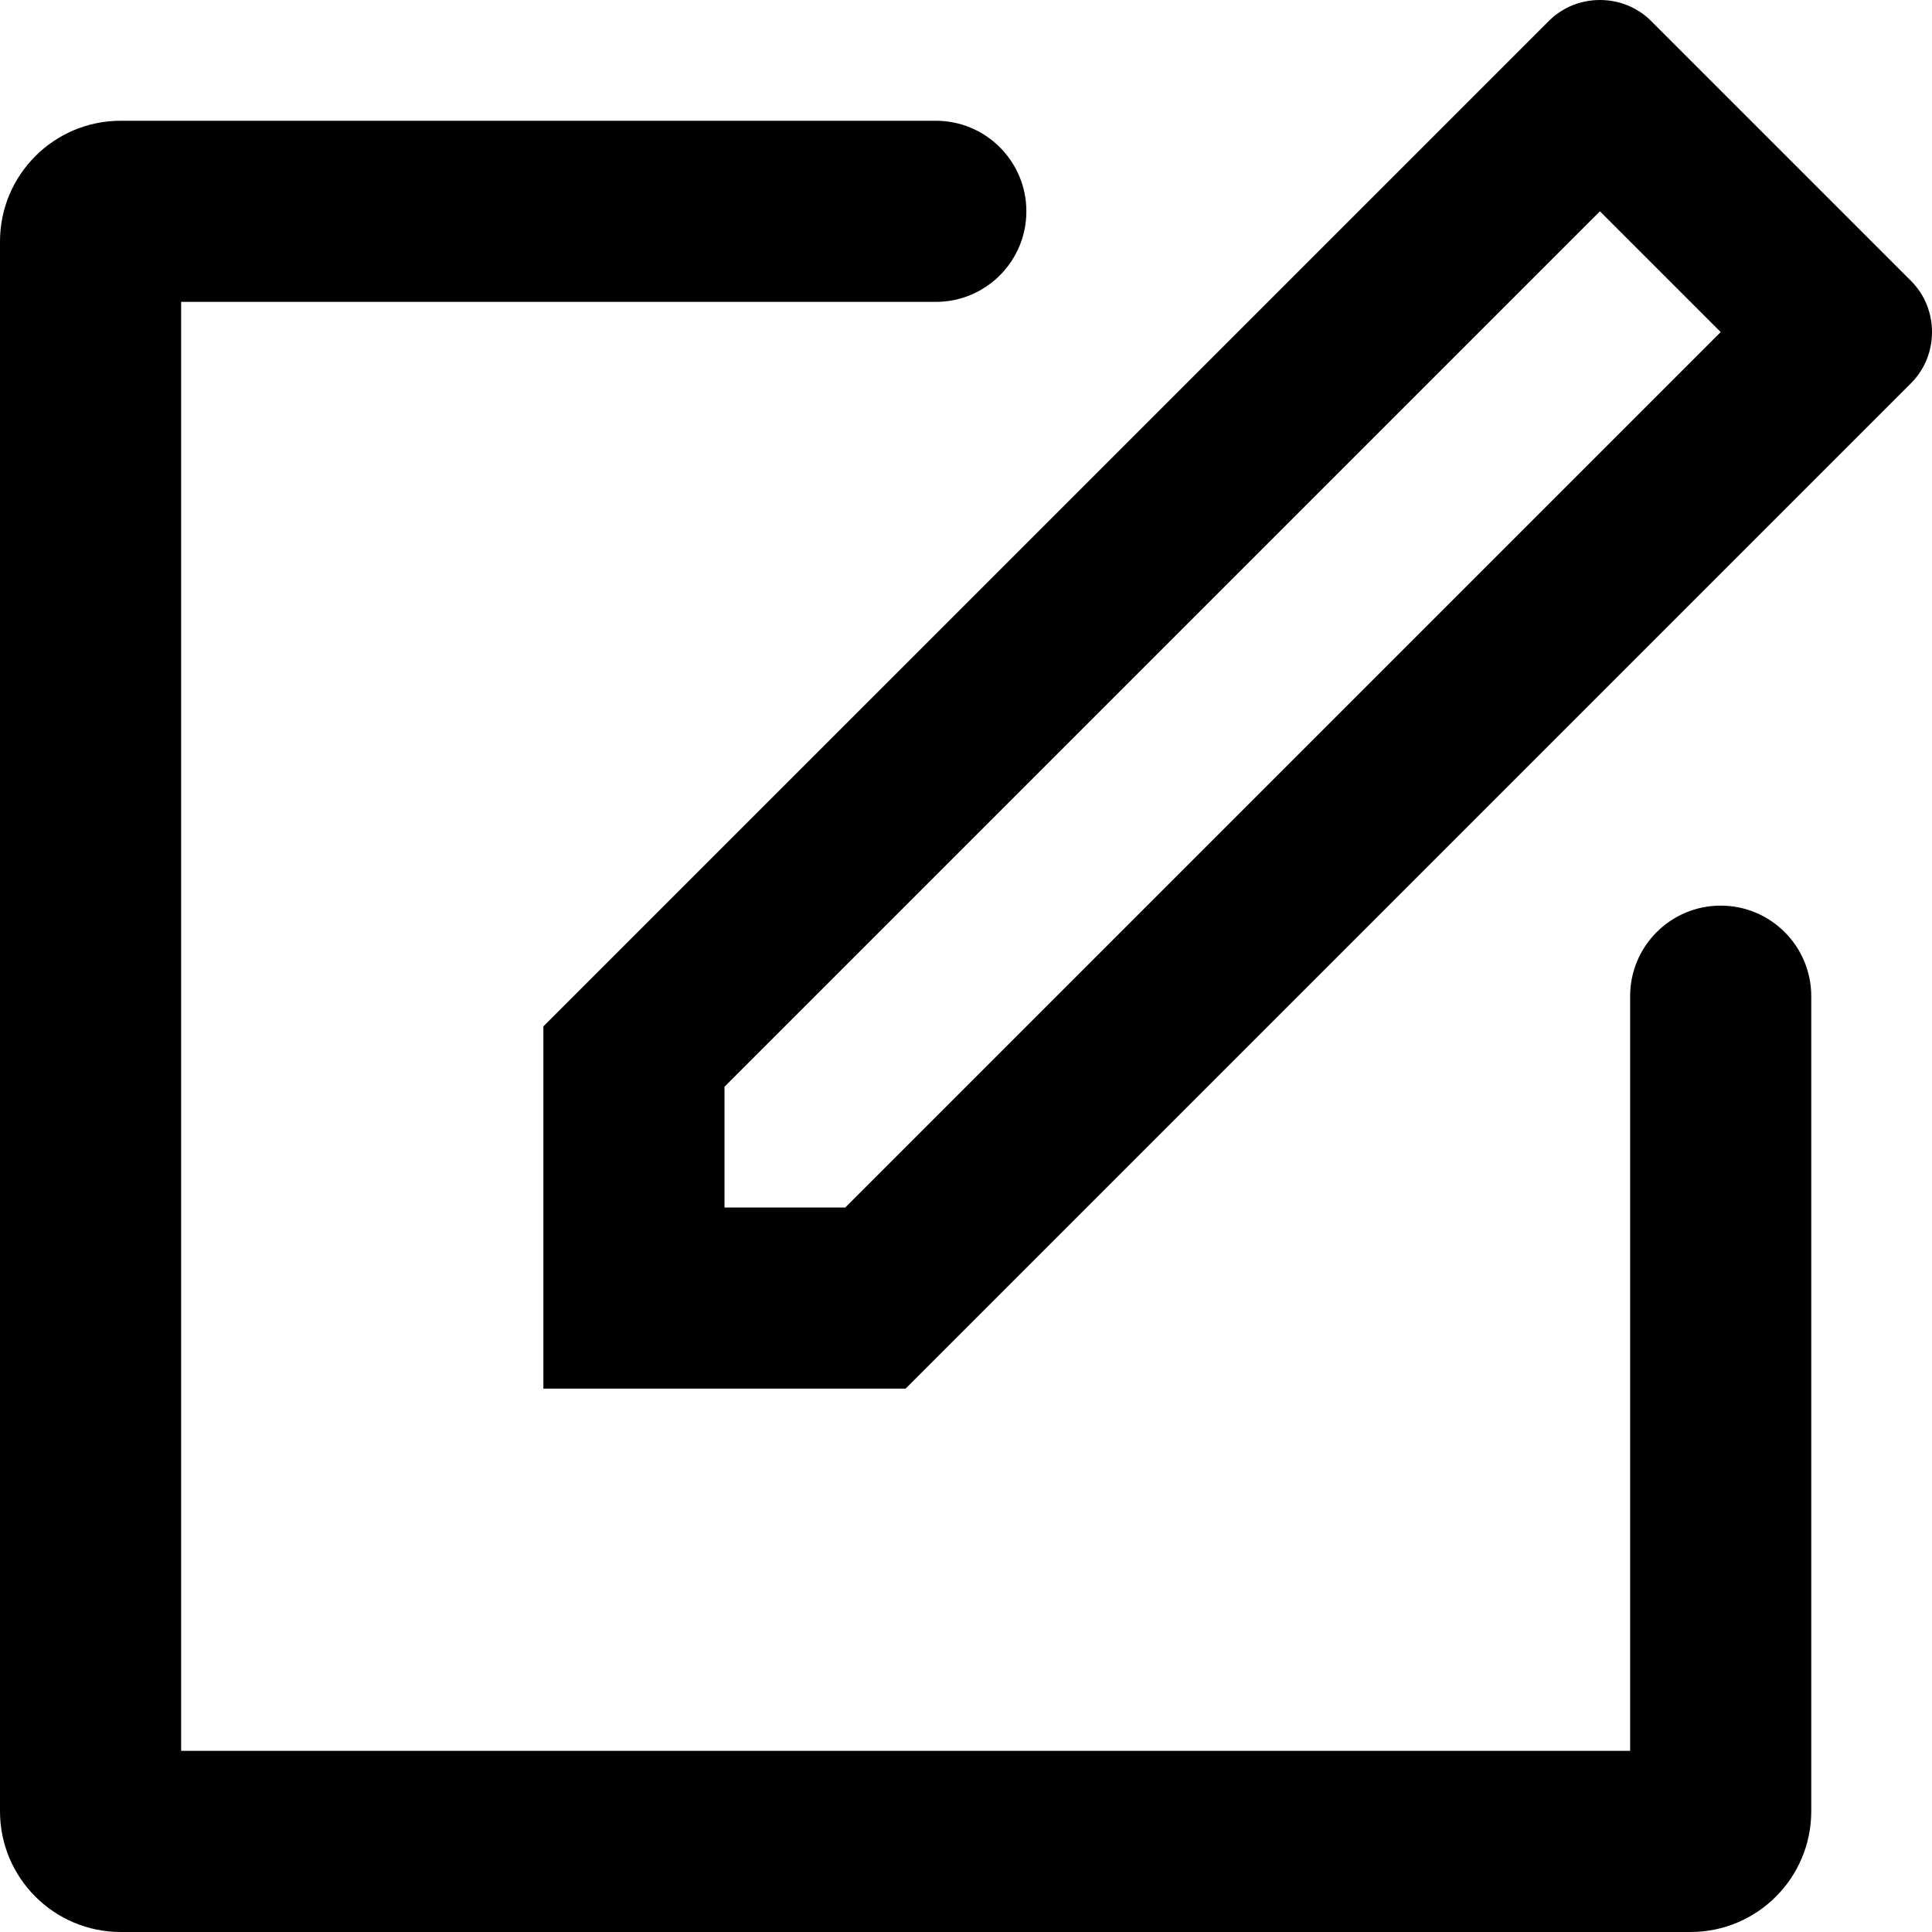
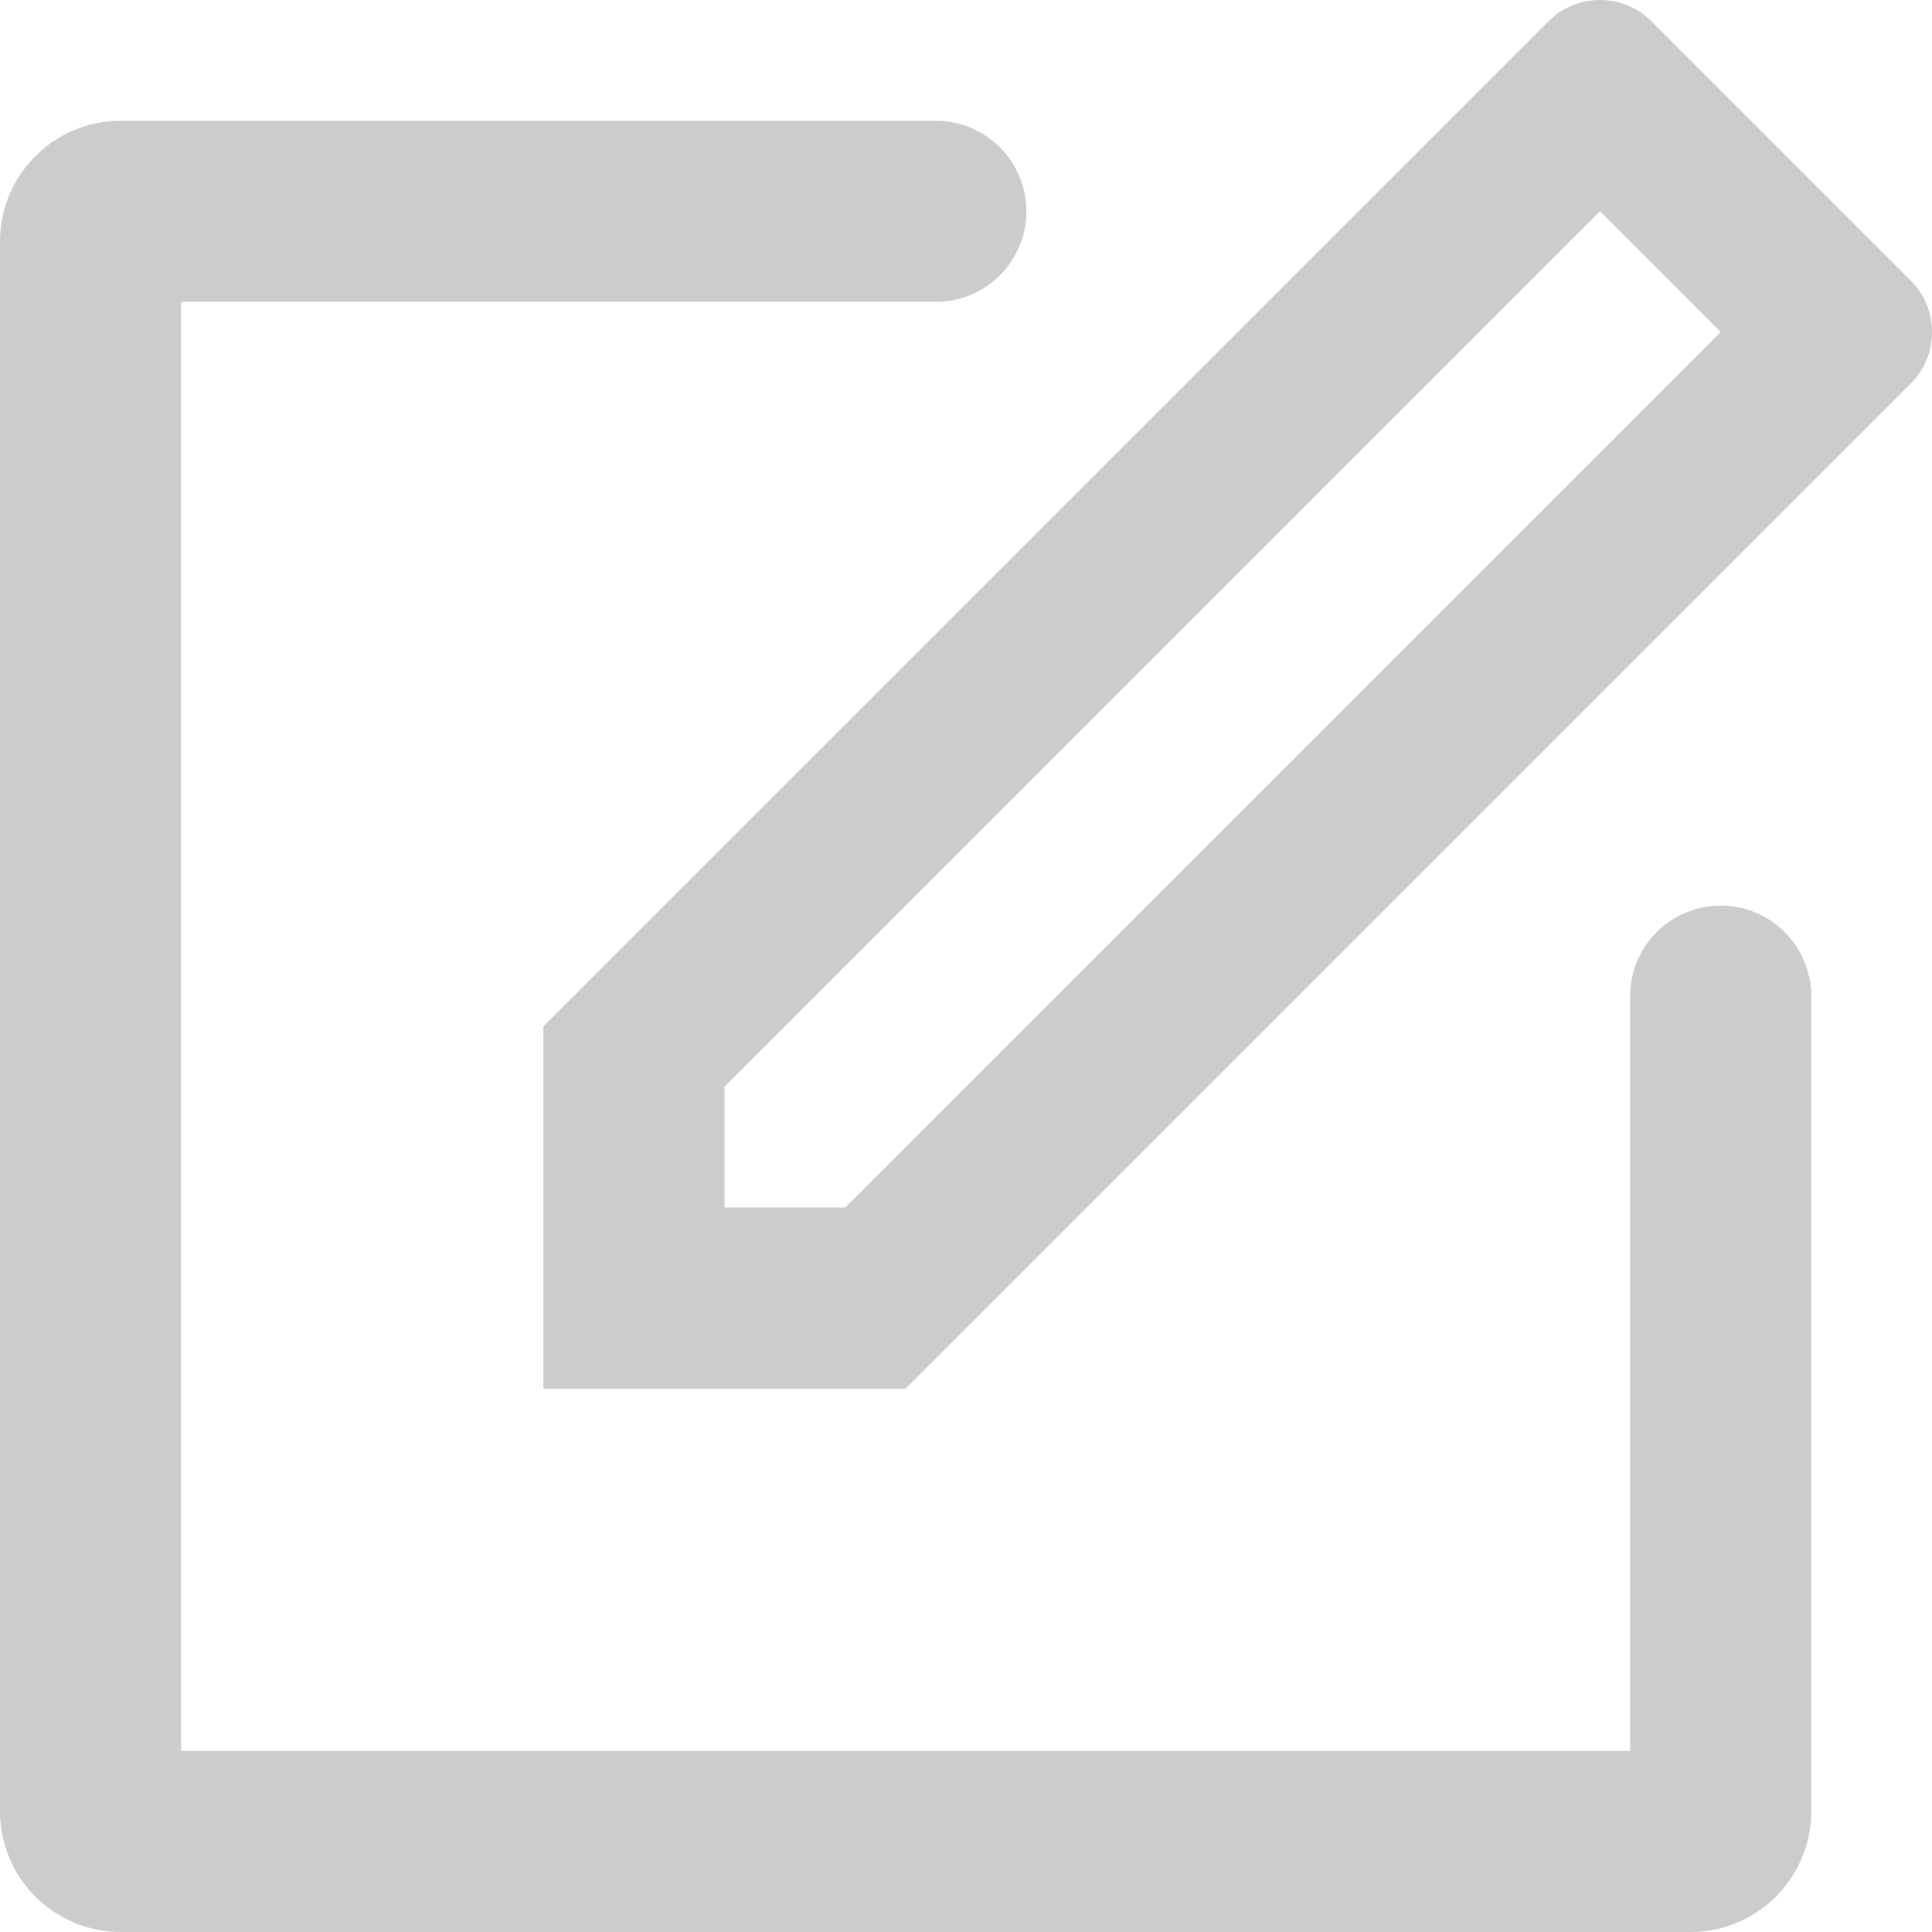
<svg xmlns="http://www.w3.org/2000/svg" version="1.1" id="Capa_1" x="0px" y="0px" viewBox="0 0 32 32" style="enable-background:new 0 0 32 32;" xml:space="preserve">
  <g id="New_x5F_Post">
    <g>
-       <path style="fill-rule:evenodd;clip-rule:evenodd;" d="M28.5,15c-0.829,0-1.5,0.672-1.5,1.5V29H3V5h12.5C16.329,5,17,4.328,17,3.5    S16.329,2,15.5,2H2C0.896,2,0,2.895,0,4v26c0,1.105,0.896,2,2,2h26c1.104,0,2-0.895,2-2V16.5C30,15.672,29.329,15,28.5,15z     M31.651,4.651l-4.303-4.303C27.114,0.114,26.807,0,26.5,0c-0.307,0-0.614,0.114-0.848,0.349L9,17v6h6L31.651,6.349    C31.886,6.114,32,5.807,32,5.5C32,5.192,31.886,4.886,31.651,4.651z M14,20h-2v-2L26.5,3.5l2,2L14,20z" />
+       <path style="fill-rule:evenodd;clip-rule:evenodd;fill-opacity:0.2" d="M28.5,15c-0.829,0-1.5,0.672-1.5,1.5V29H3V5h12.5C16.329,5,17,4.328,17,3.5    S16.329,2,15.5,2H2C0.896,2,0,2.895,0,4v26c0,1.105,0.896,2,2,2h26c1.104,0,2-0.895,2-2V16.5C30,15.672,29.329,15,28.5,15z     M31.651,4.651l-4.303-4.303C27.114,0.114,26.807,0,26.5,0c-0.307,0-0.614,0.114-0.848,0.349L9,17v6h6L31.651,6.349    C31.886,6.114,32,5.807,32,5.5C32,5.192,31.886,4.886,31.651,4.651z M14,20h-2v-2L26.5,3.5l2,2L14,20z" />
    </g>
  </g>
  <g>
</g>
  <g>
</g>
  <g>
</g>
  <g>
</g>
  <g>
</g>
  <g>
</g>
  <g>
</g>
  <g>
</g>
  <g>
</g>
  <g>
</g>
  <g>
</g>
  <g>
</g>
  <g>
</g>
  <g>
</g>
  <g>
</g>
</svg>
